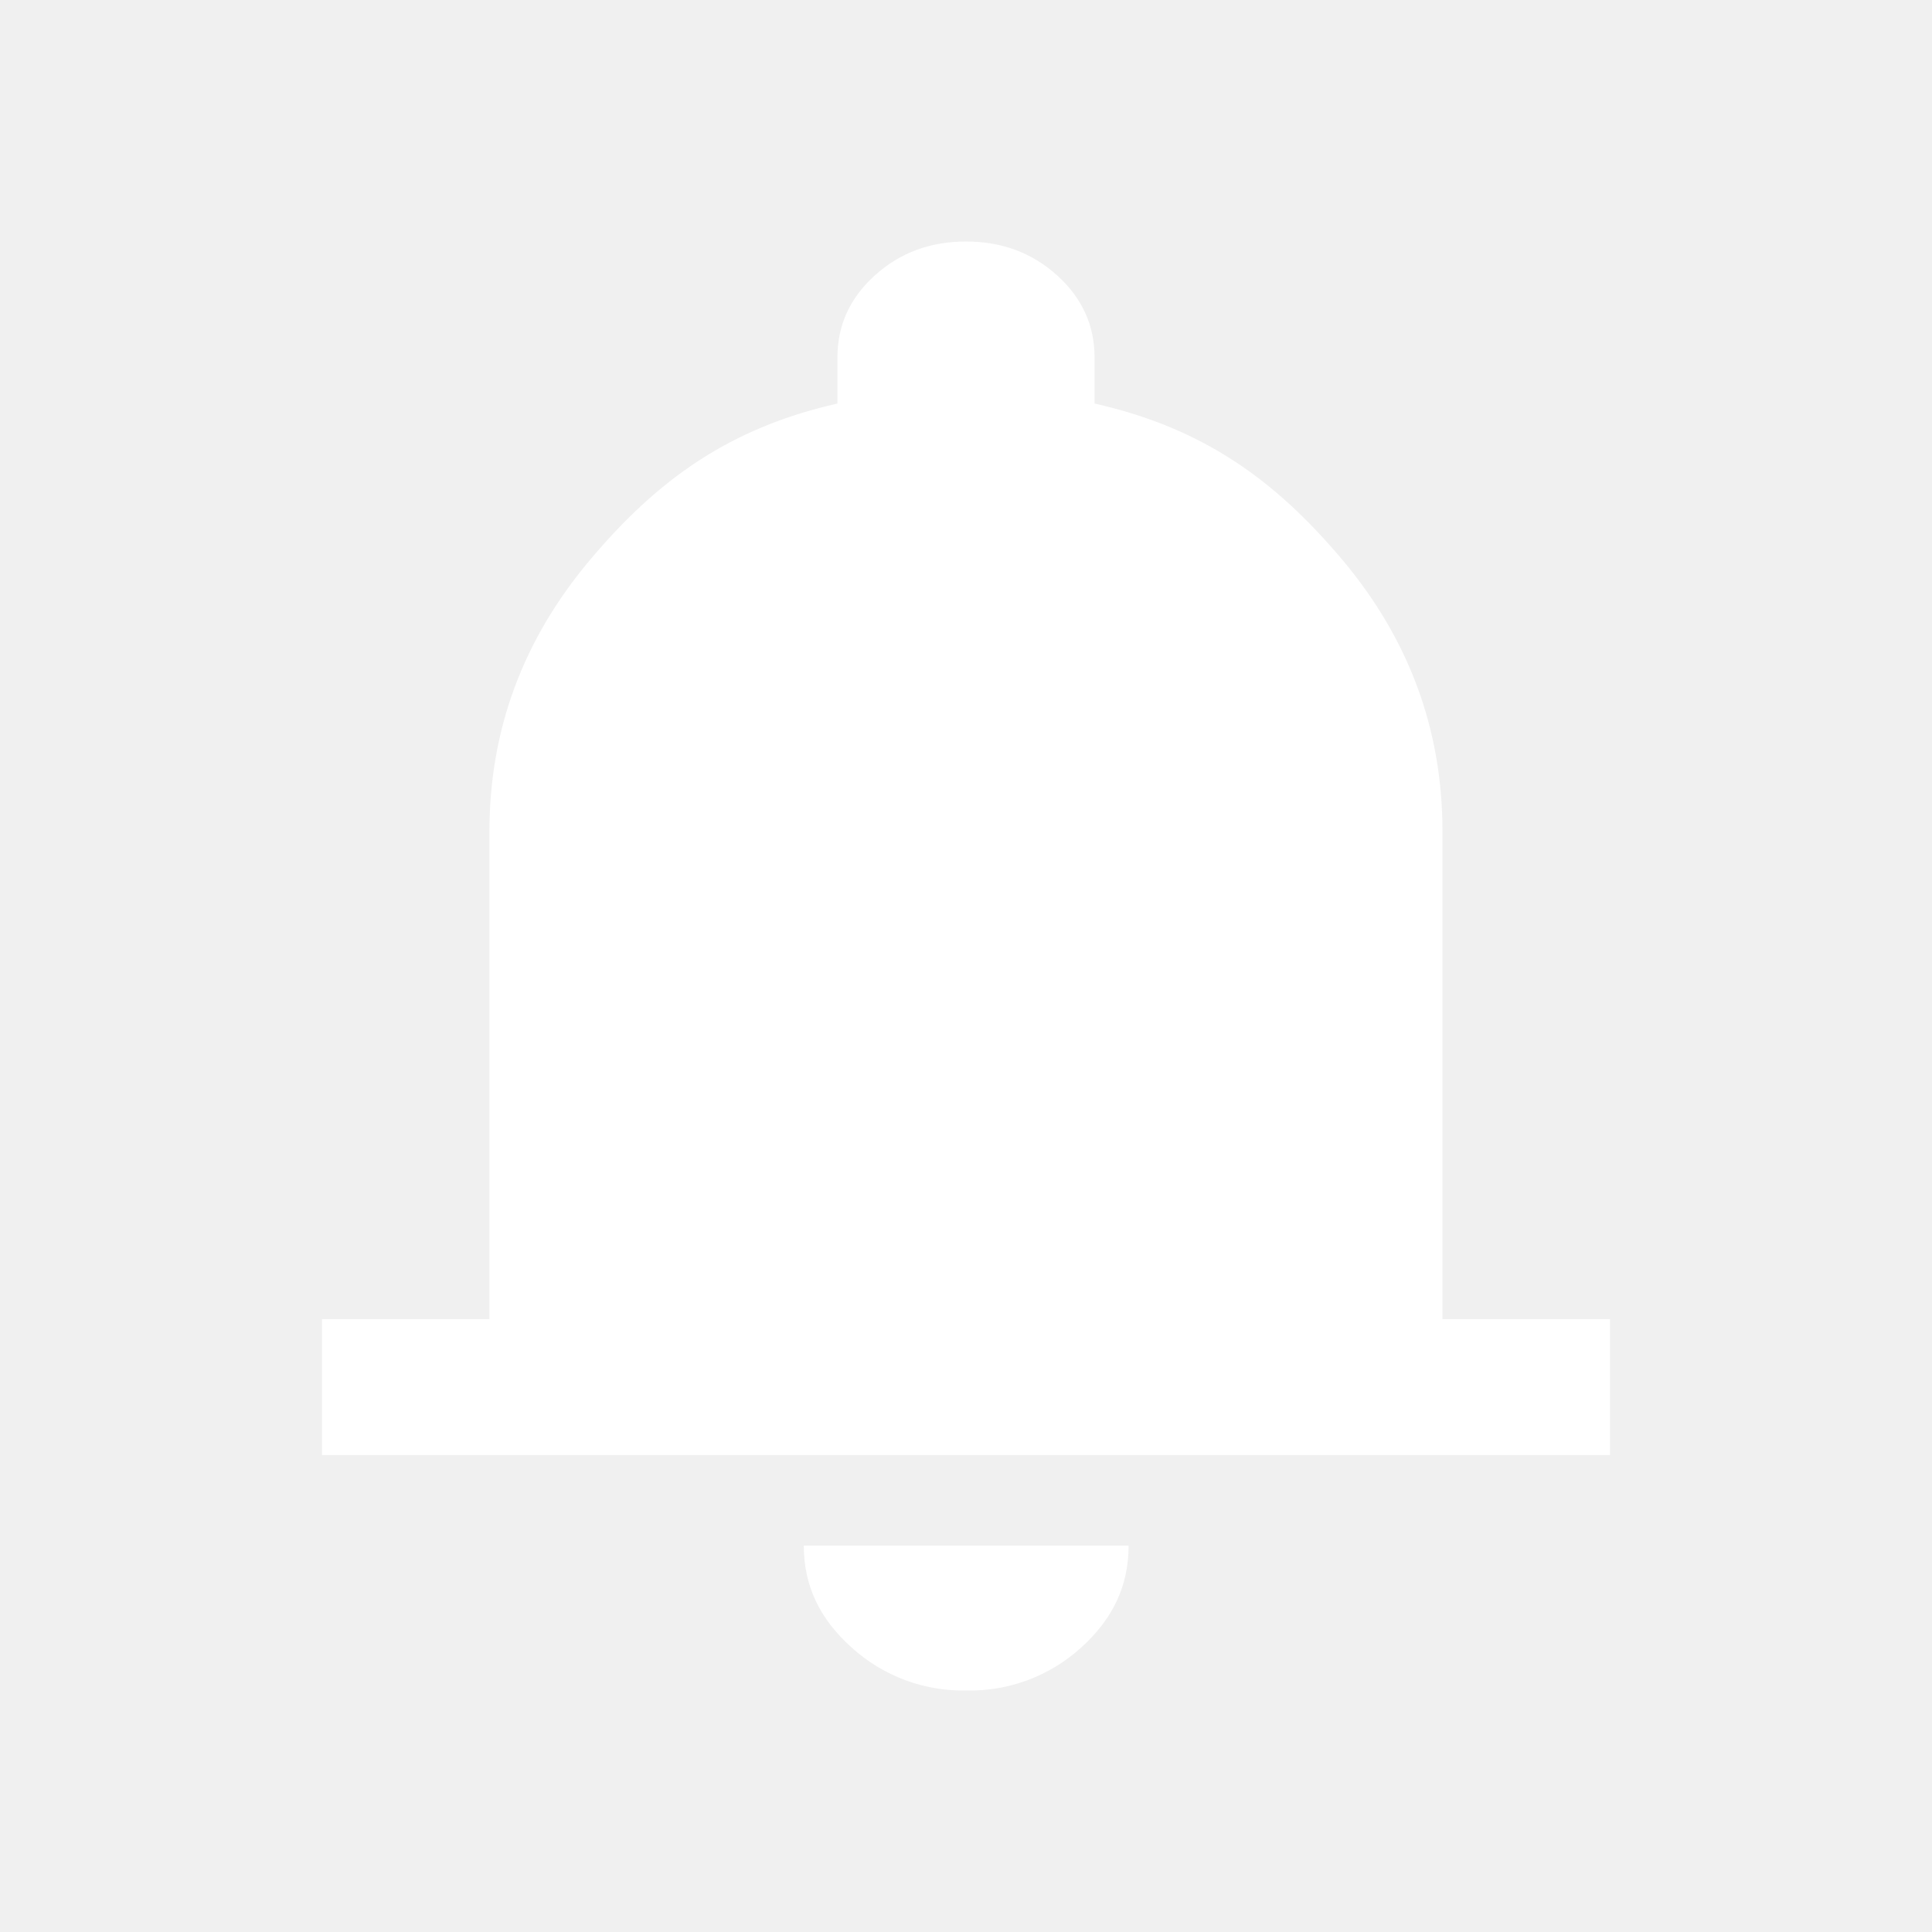
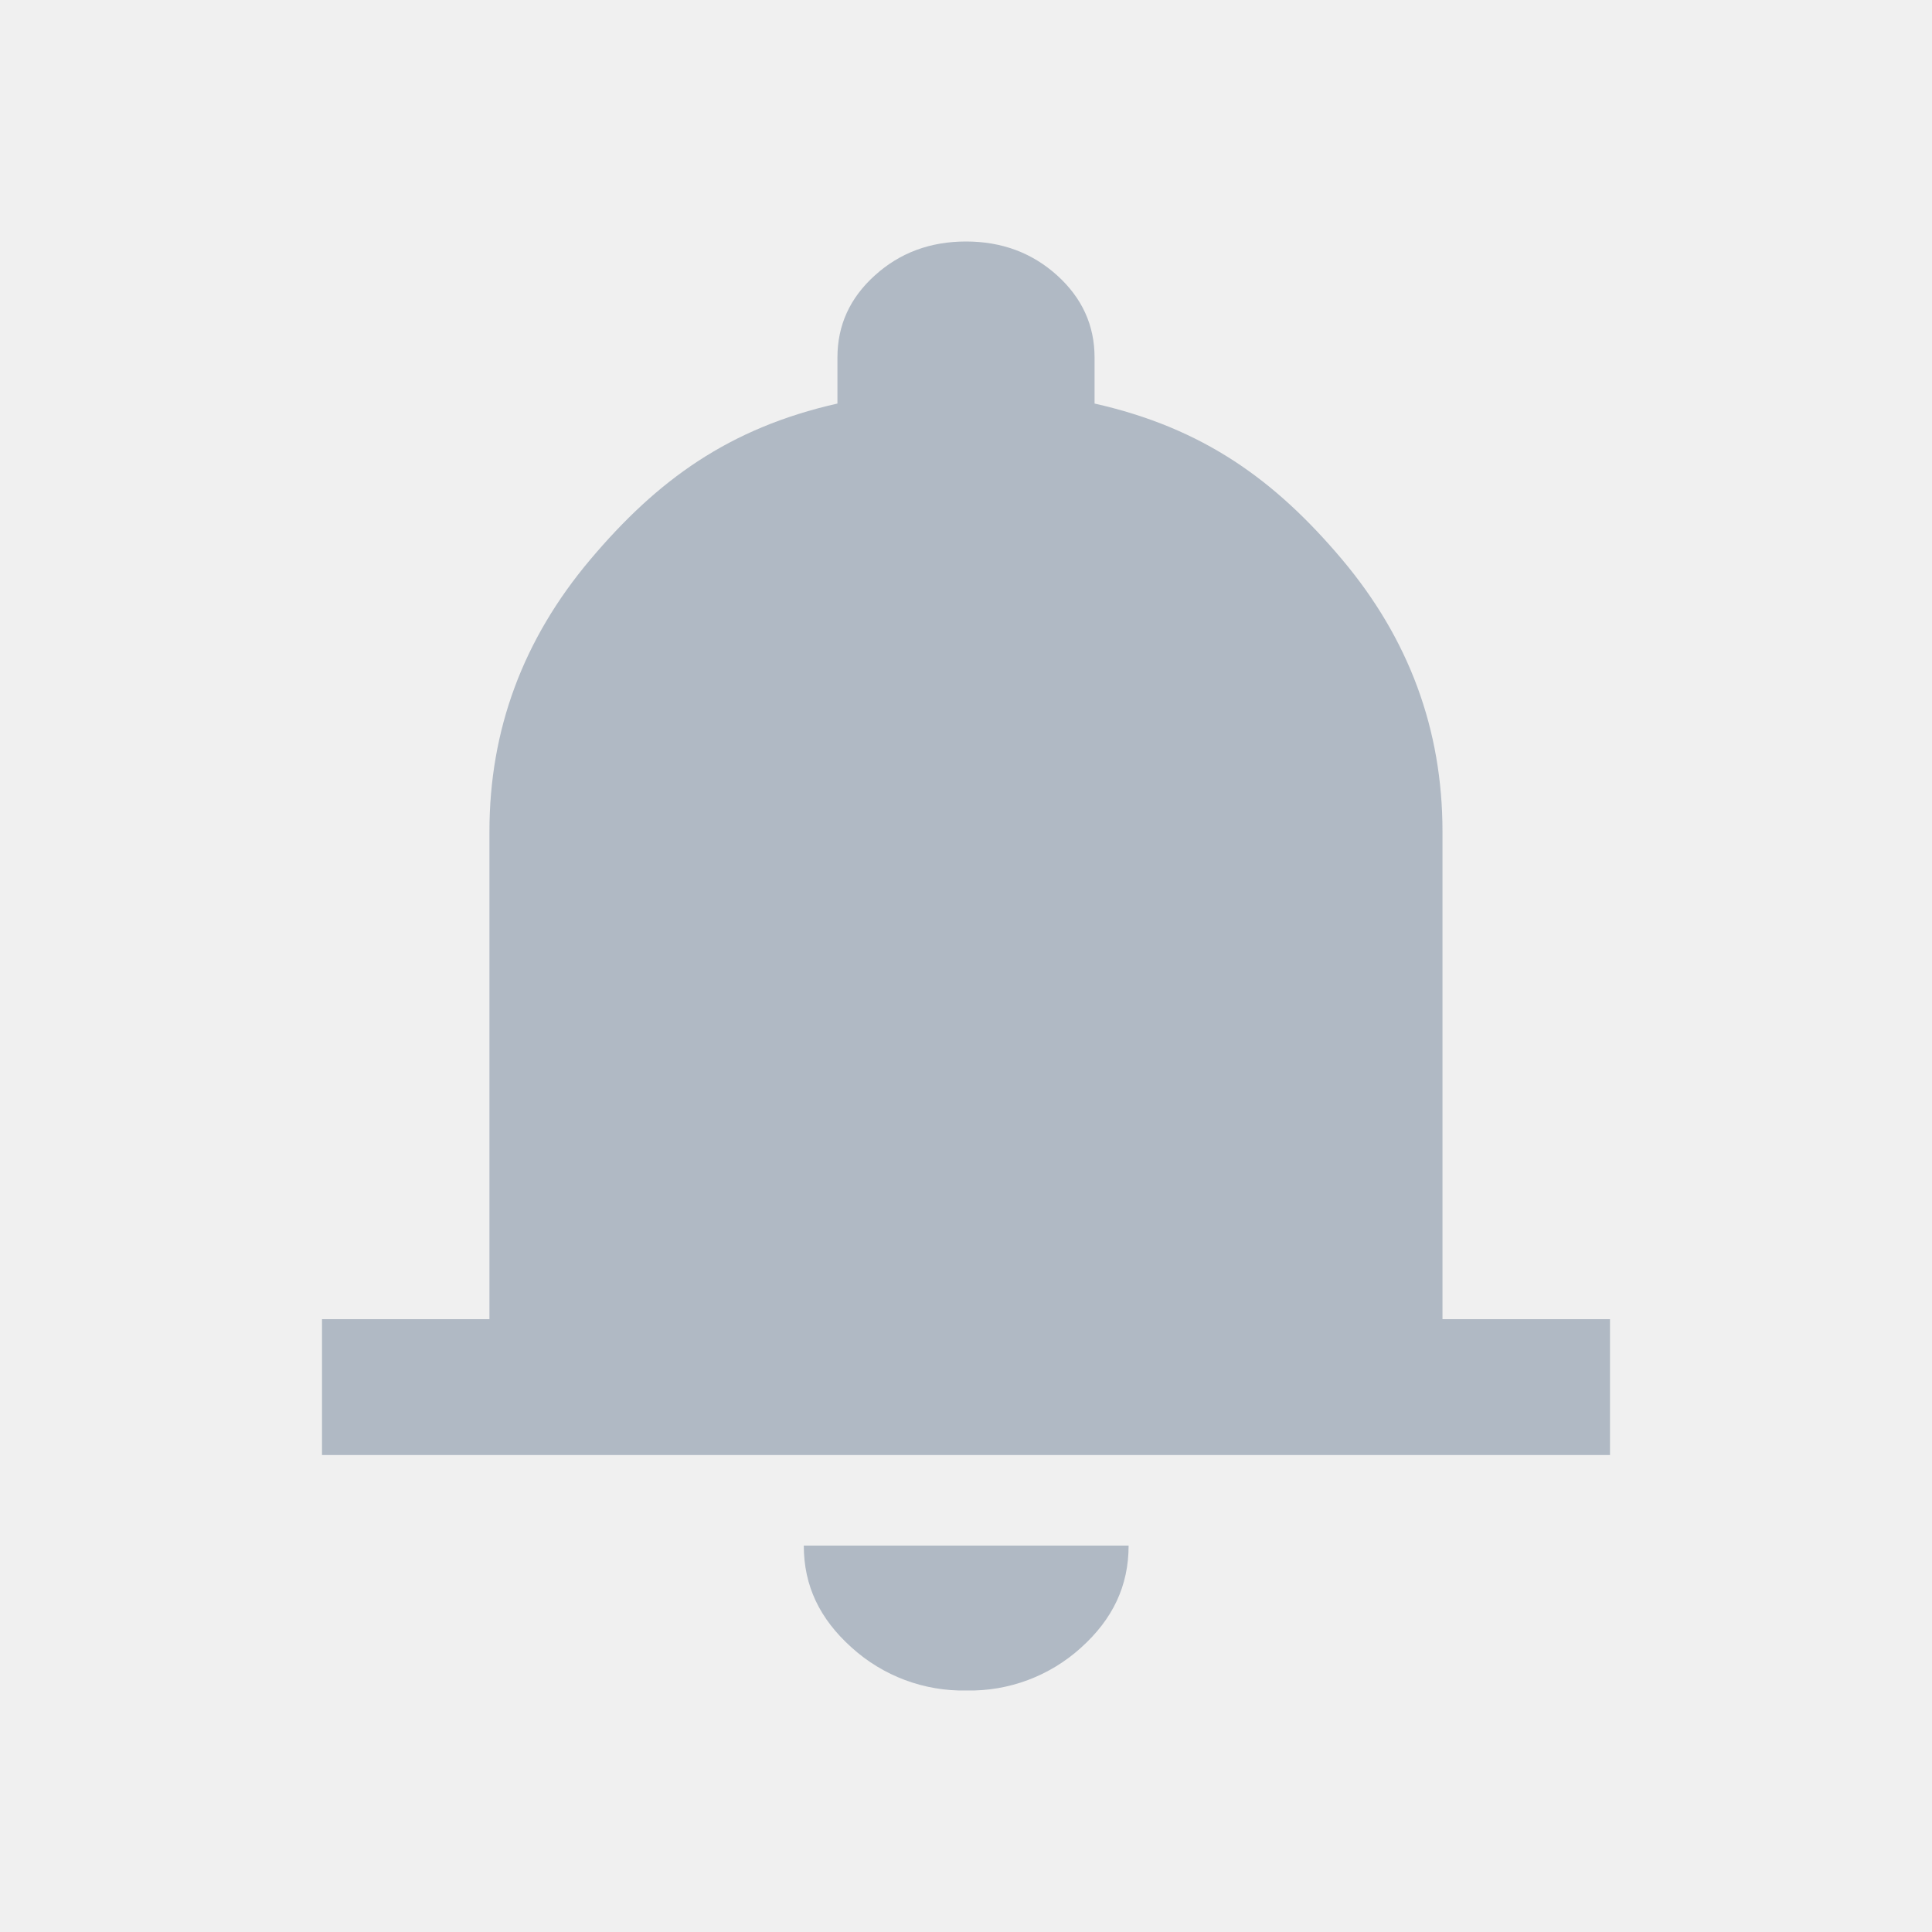
<svg xmlns="http://www.w3.org/2000/svg" width="24" height="24" fill="none" viewBox="0 0 24 24">
  <g class="24x24/Solid/notifications">
-     <path fill="#ffffff" d="M4 18.075v-1.688h2.08v-6.059c0-1.262.418-2.387 1.252-3.376.834-.989 1.724-1.635 3.071-1.939V4.44c0-.4.155-.74.466-1.02.31-.28.687-.42 1.131-.42.444 0 .82.14 1.131.42.31.28.466.62.466 1.02v.573c1.35.304 2.242.95 3.074 1.936.832.988 1.248 2.114 1.248 3.38v6.058H20v1.688H4ZM12.006 21a2.06 2.06 0 0 1-1.427-.534c-.396-.355-.594-.766-.594-1.266h4.035c0 .501-.197.913-.591 1.268a2.054 2.054 0 0 1-1.423.532Z" class="Primary" />
+     <path fill="#B0B9C4" d="M4 18.075v-1.688h2.08v-6.059c0-1.262.418-2.387 1.252-3.376.834-.989 1.724-1.635 3.071-1.939V4.44c0-.4.155-.74.466-1.02.31-.28.687-.42 1.131-.42.444 0 .82.14 1.131.42.31.28.466.62.466 1.02v.573c1.35.304 2.242.95 3.074 1.936.832.988 1.248 2.114 1.248 3.38v6.058H20v1.688H4ZM12.006 21a2.06 2.06 0 0 1-1.427-.534c-.396-.355-.594-.766-.594-1.266h4.035c0 .501-.197.913-.591 1.268a2.054 2.054 0 0 1-1.423.532Z" class="Primary" />
  </g>
</svg>
